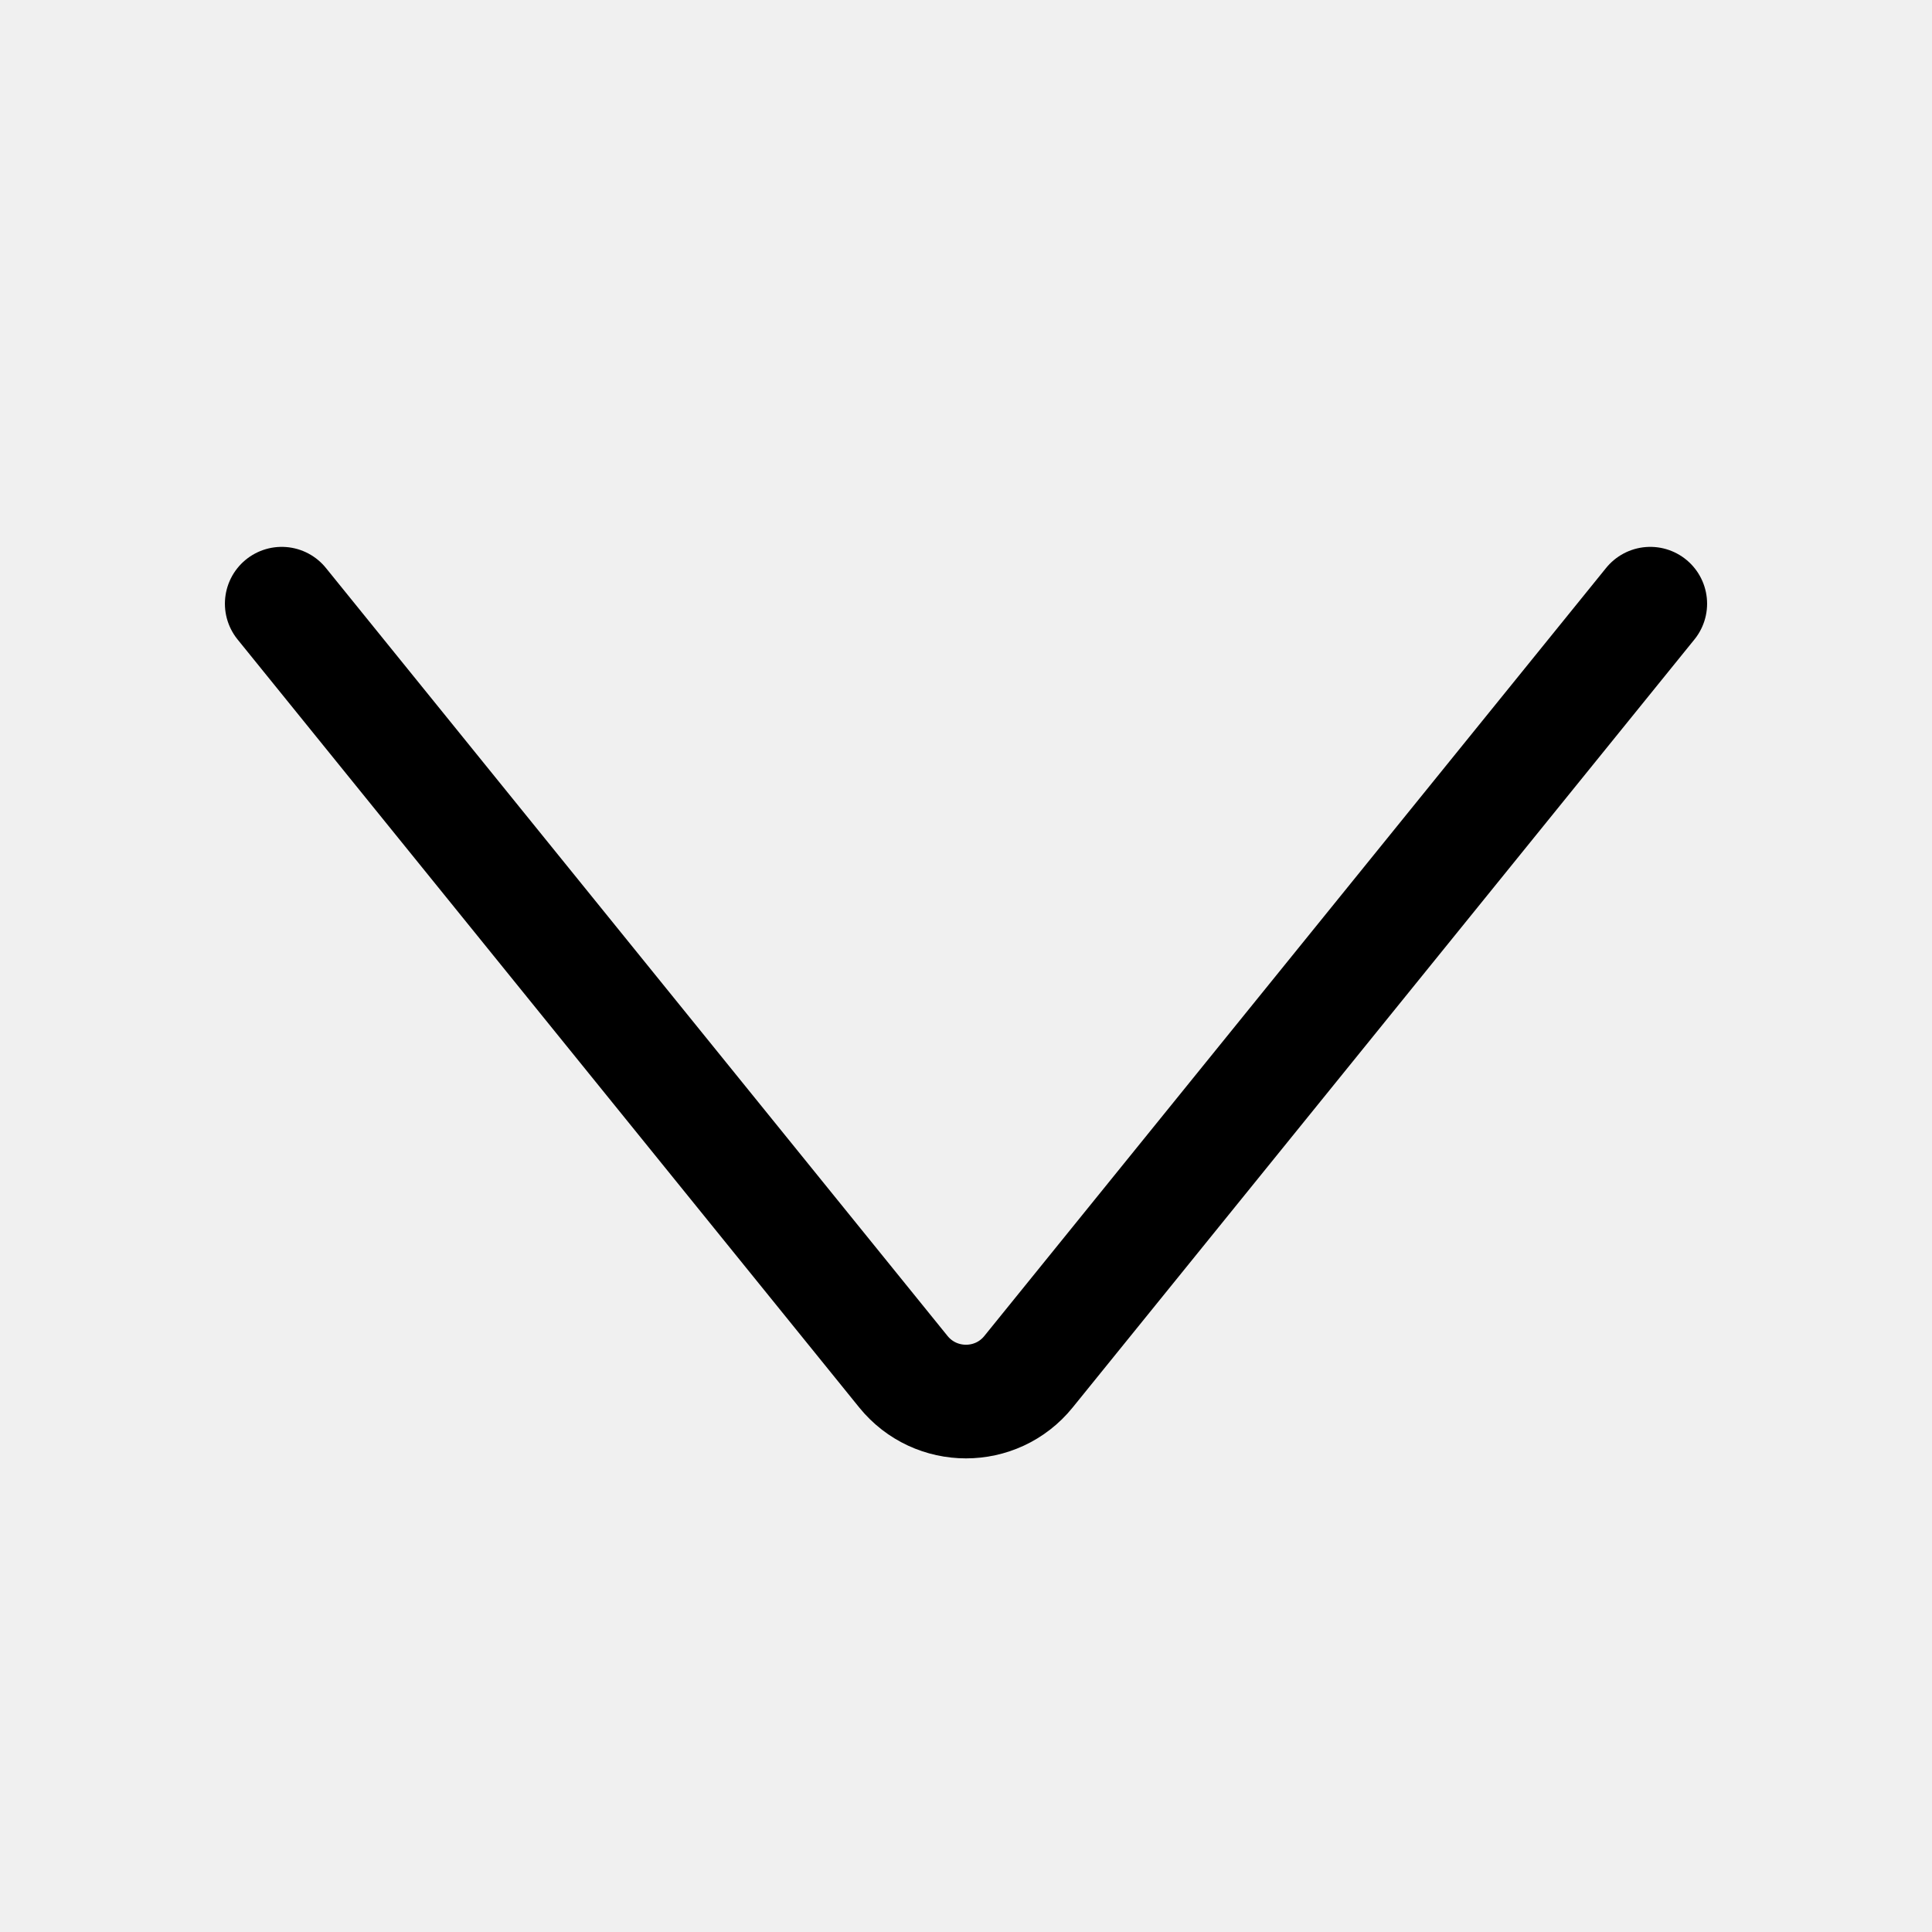
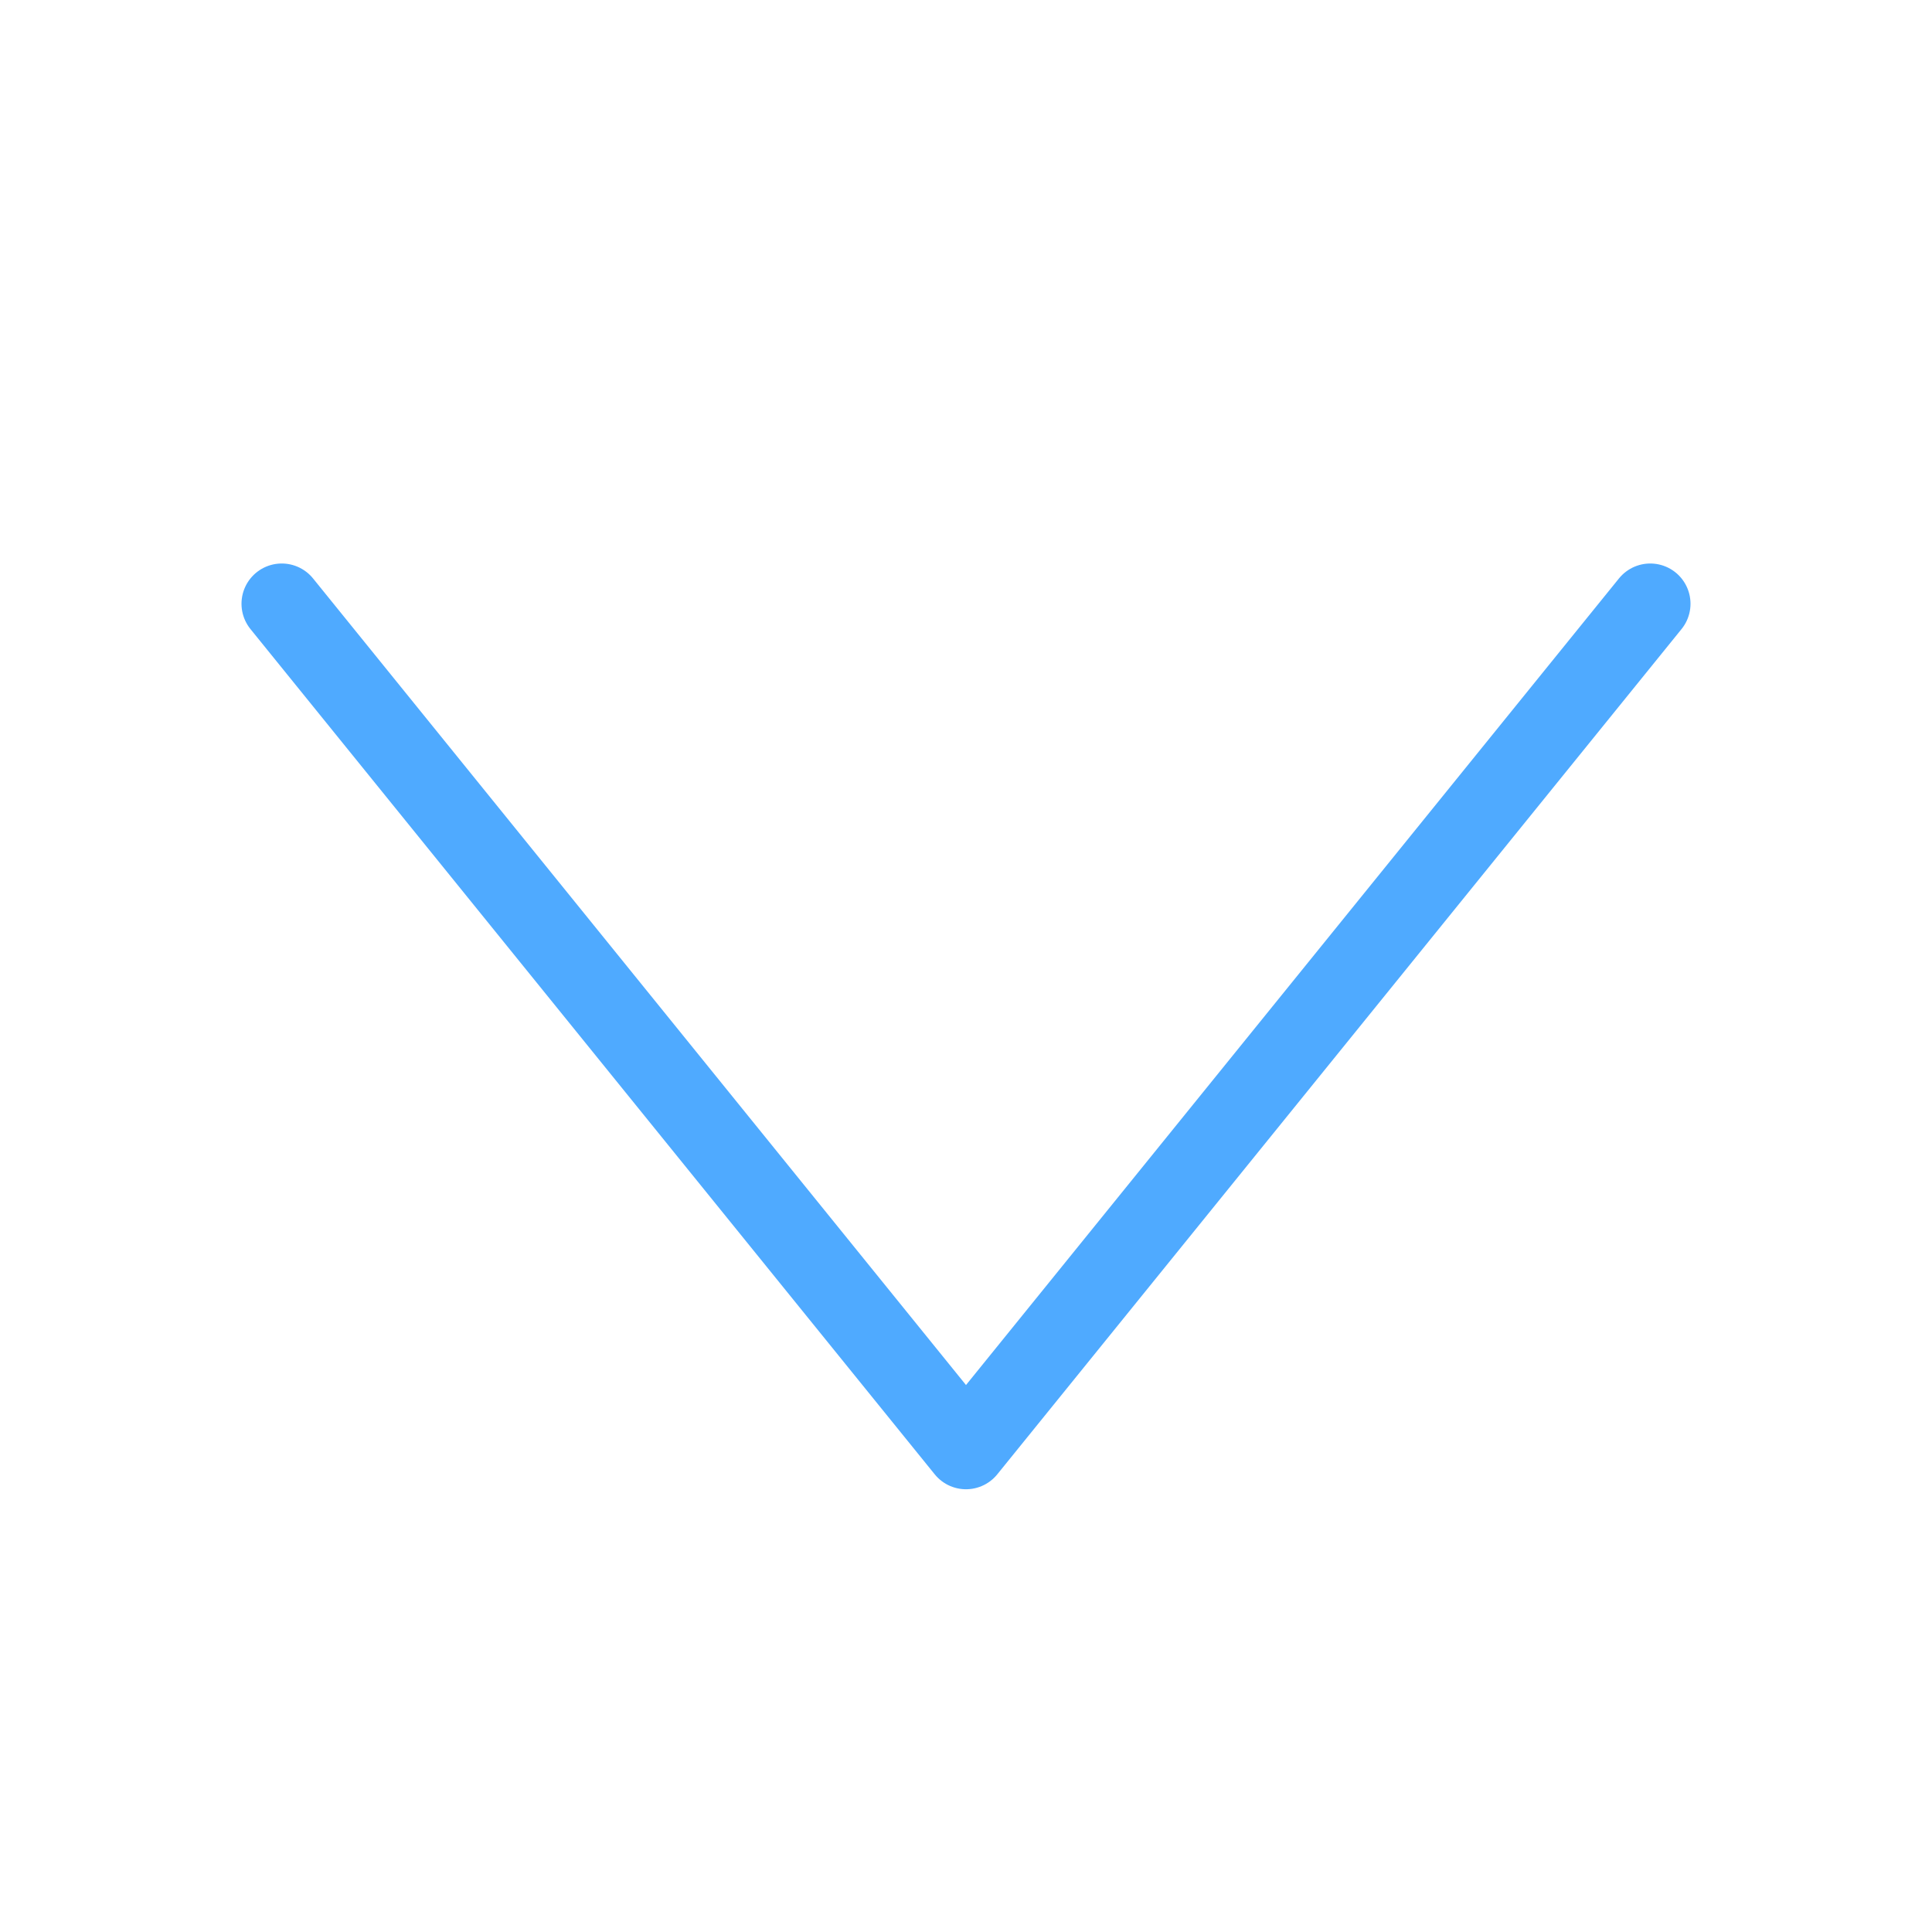
- <svg xmlns="http://www.w3.org/2000/svg" width="17" height="17" viewBox="0 0 17 17" fill="none">
-   <path d="M2.479 5.312L7.949 12.07C8.233 12.42 8.767 12.42 9.05 12.07L14.521 5.312" stroke="black" stroke-linecap="round" stroke-linejoin="round" />
+ <svg xmlns="http://www.w3.org/2000/svg" width="24" height="24" viewBox="0 0 24 24" fill="none">
+   <rect width="24" height="24" fill="white" />
+   <path d="M3.5 7.5L12 18L20.5 7.5" stroke="#4FAAFF" stroke-linecap="round" stroke-linejoin="round" />
</svg>
